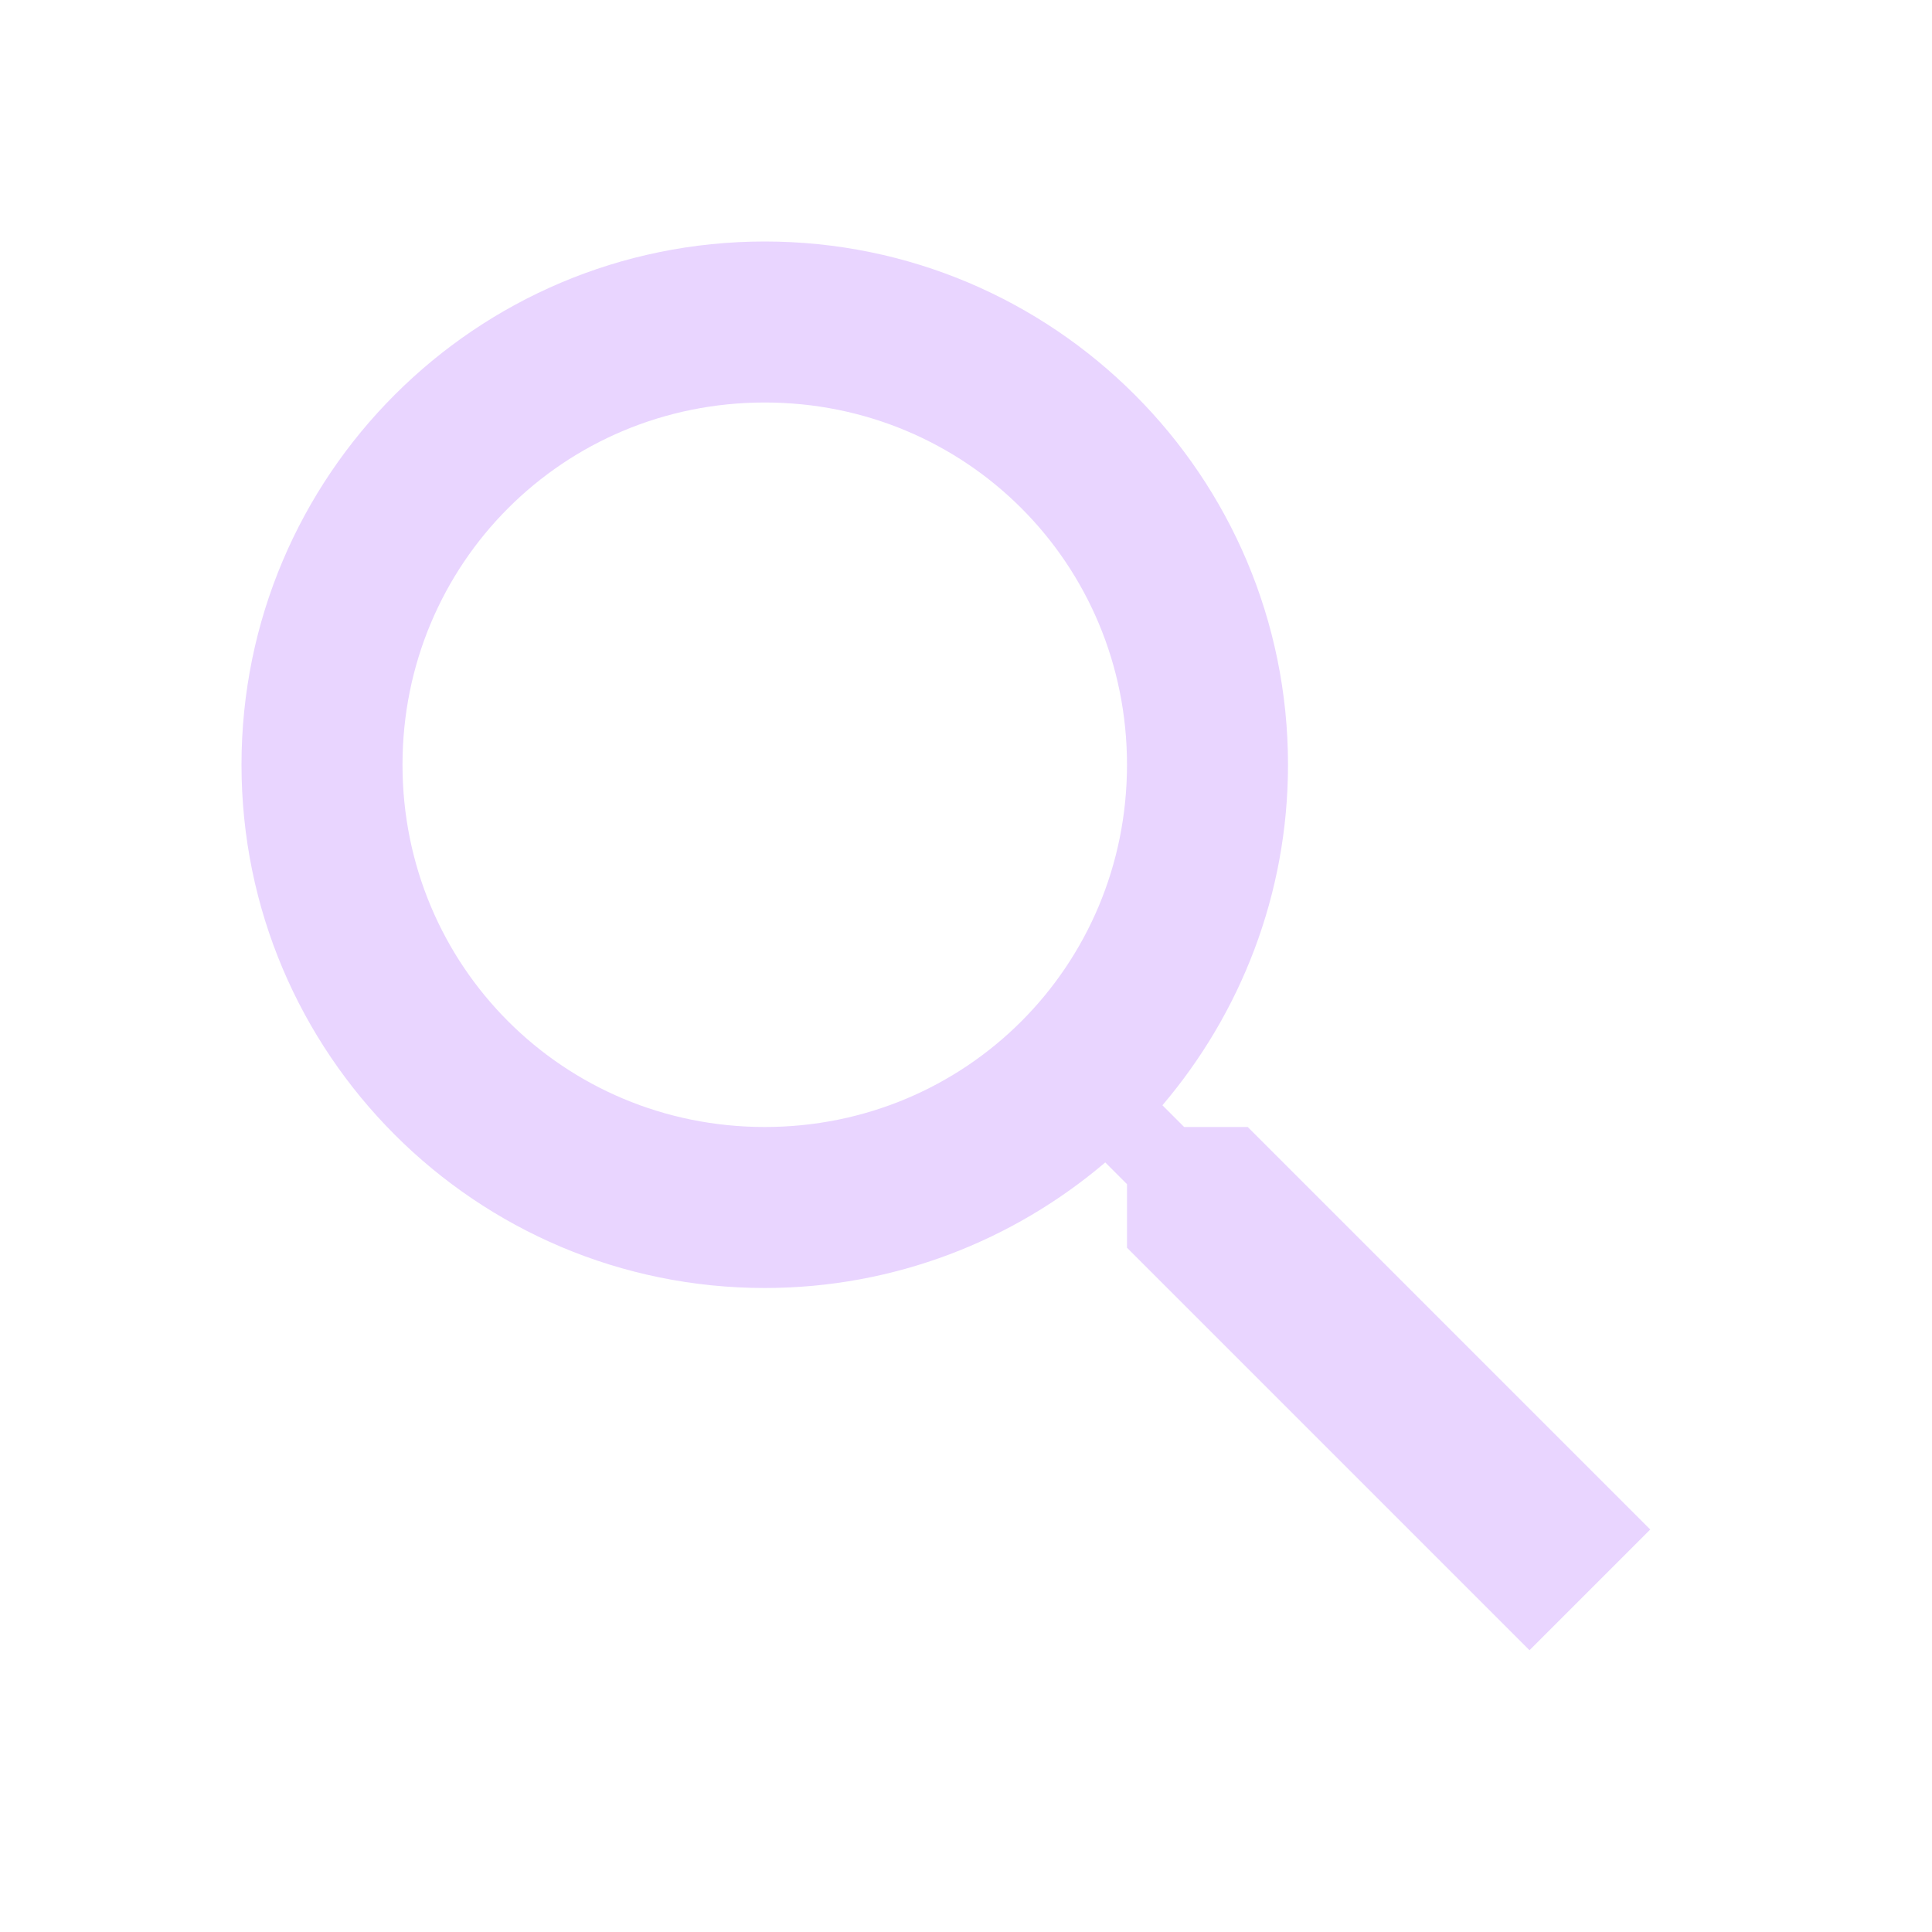
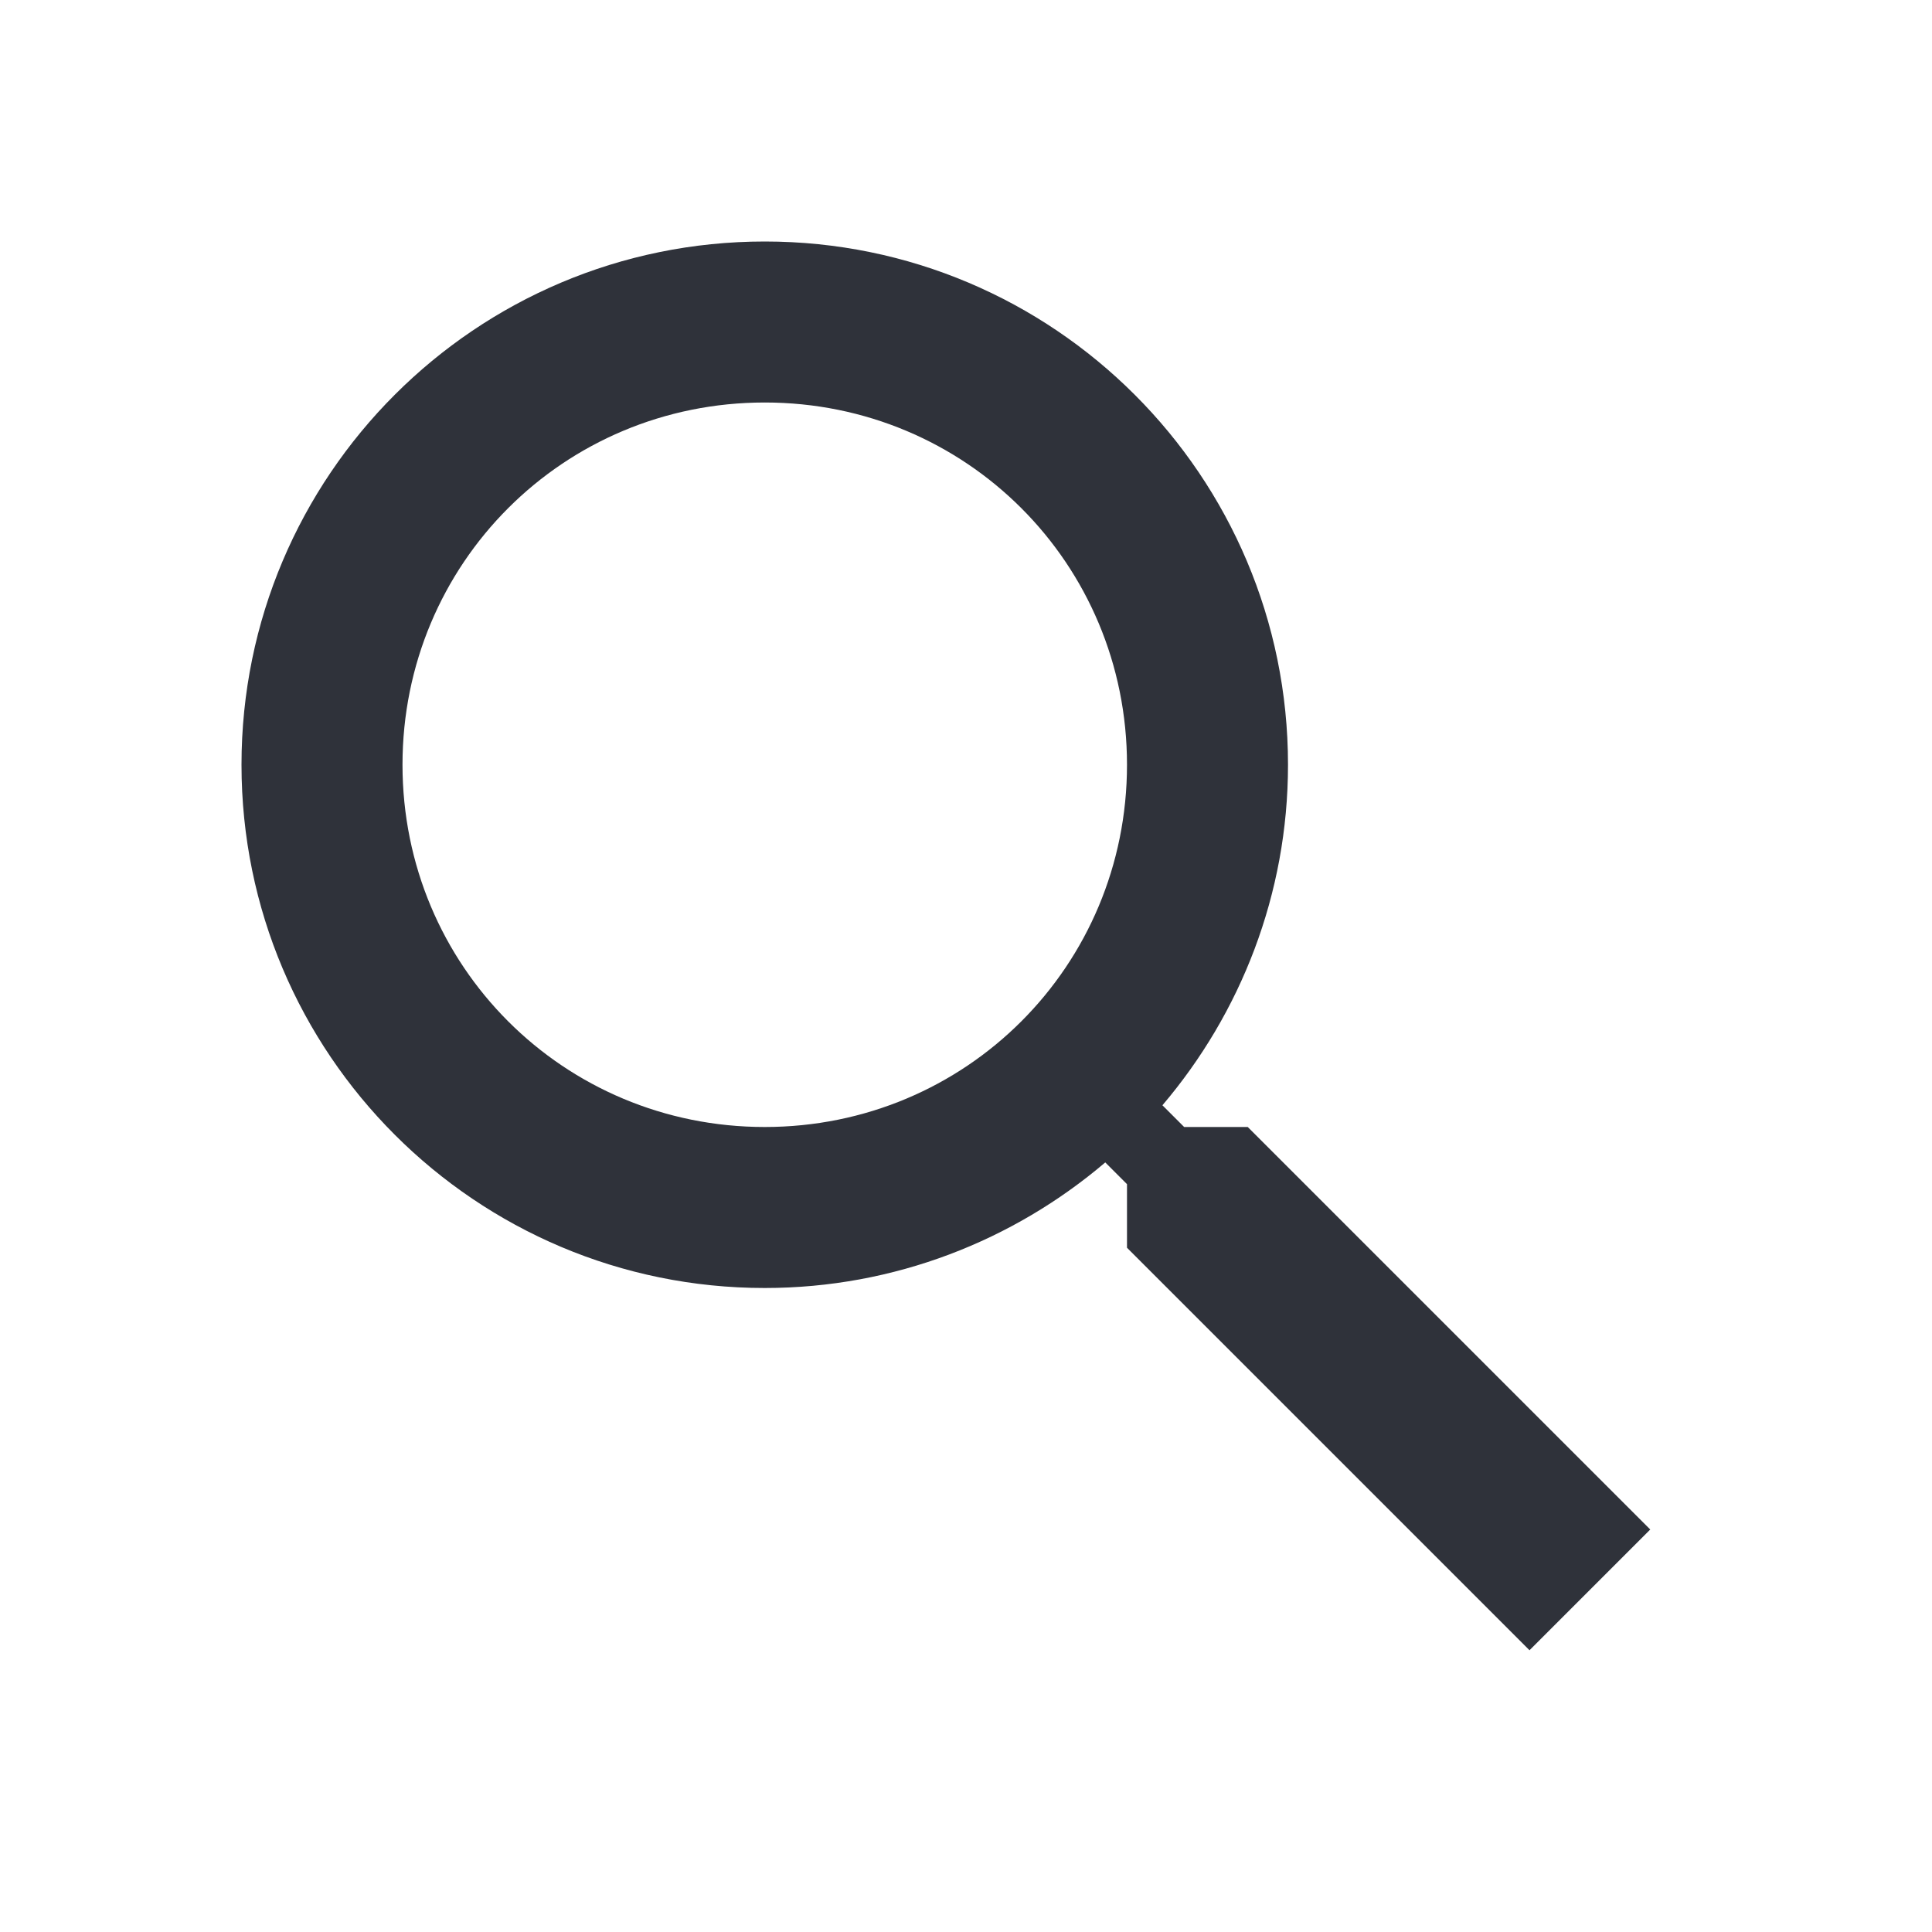
- <svg xmlns="http://www.w3.org/2000/svg" fill="#e9d5ff" viewBox="0 0 24 24" width="20px" height="20px">
+ <svg xmlns="http://www.w3.org/2000/svg" fill="#2F323A" viewBox="0 0 24 24" width="20px" height="20px">
  <path d="M9.5,3A6.5,6.5 0 0,1 16,9.5C16,11.11 15.41,12.59 14.44,13.73L14.71,14H15.5L20.5,19L19,20.5L14,15.5V14.71L13.73,14.44C12.59,15.41 11.11,16 9.5,16A6.5,6.5 0 0,1 3,9.5A6.5,6.5 0 0,1 9.5,3M9.5,5C7,5 5,7 5,9.5C5,12 7,14 9.5,14C12,14 14,12 14,9.5C14,7 12,5 9.5,5Z" />
</svg>
